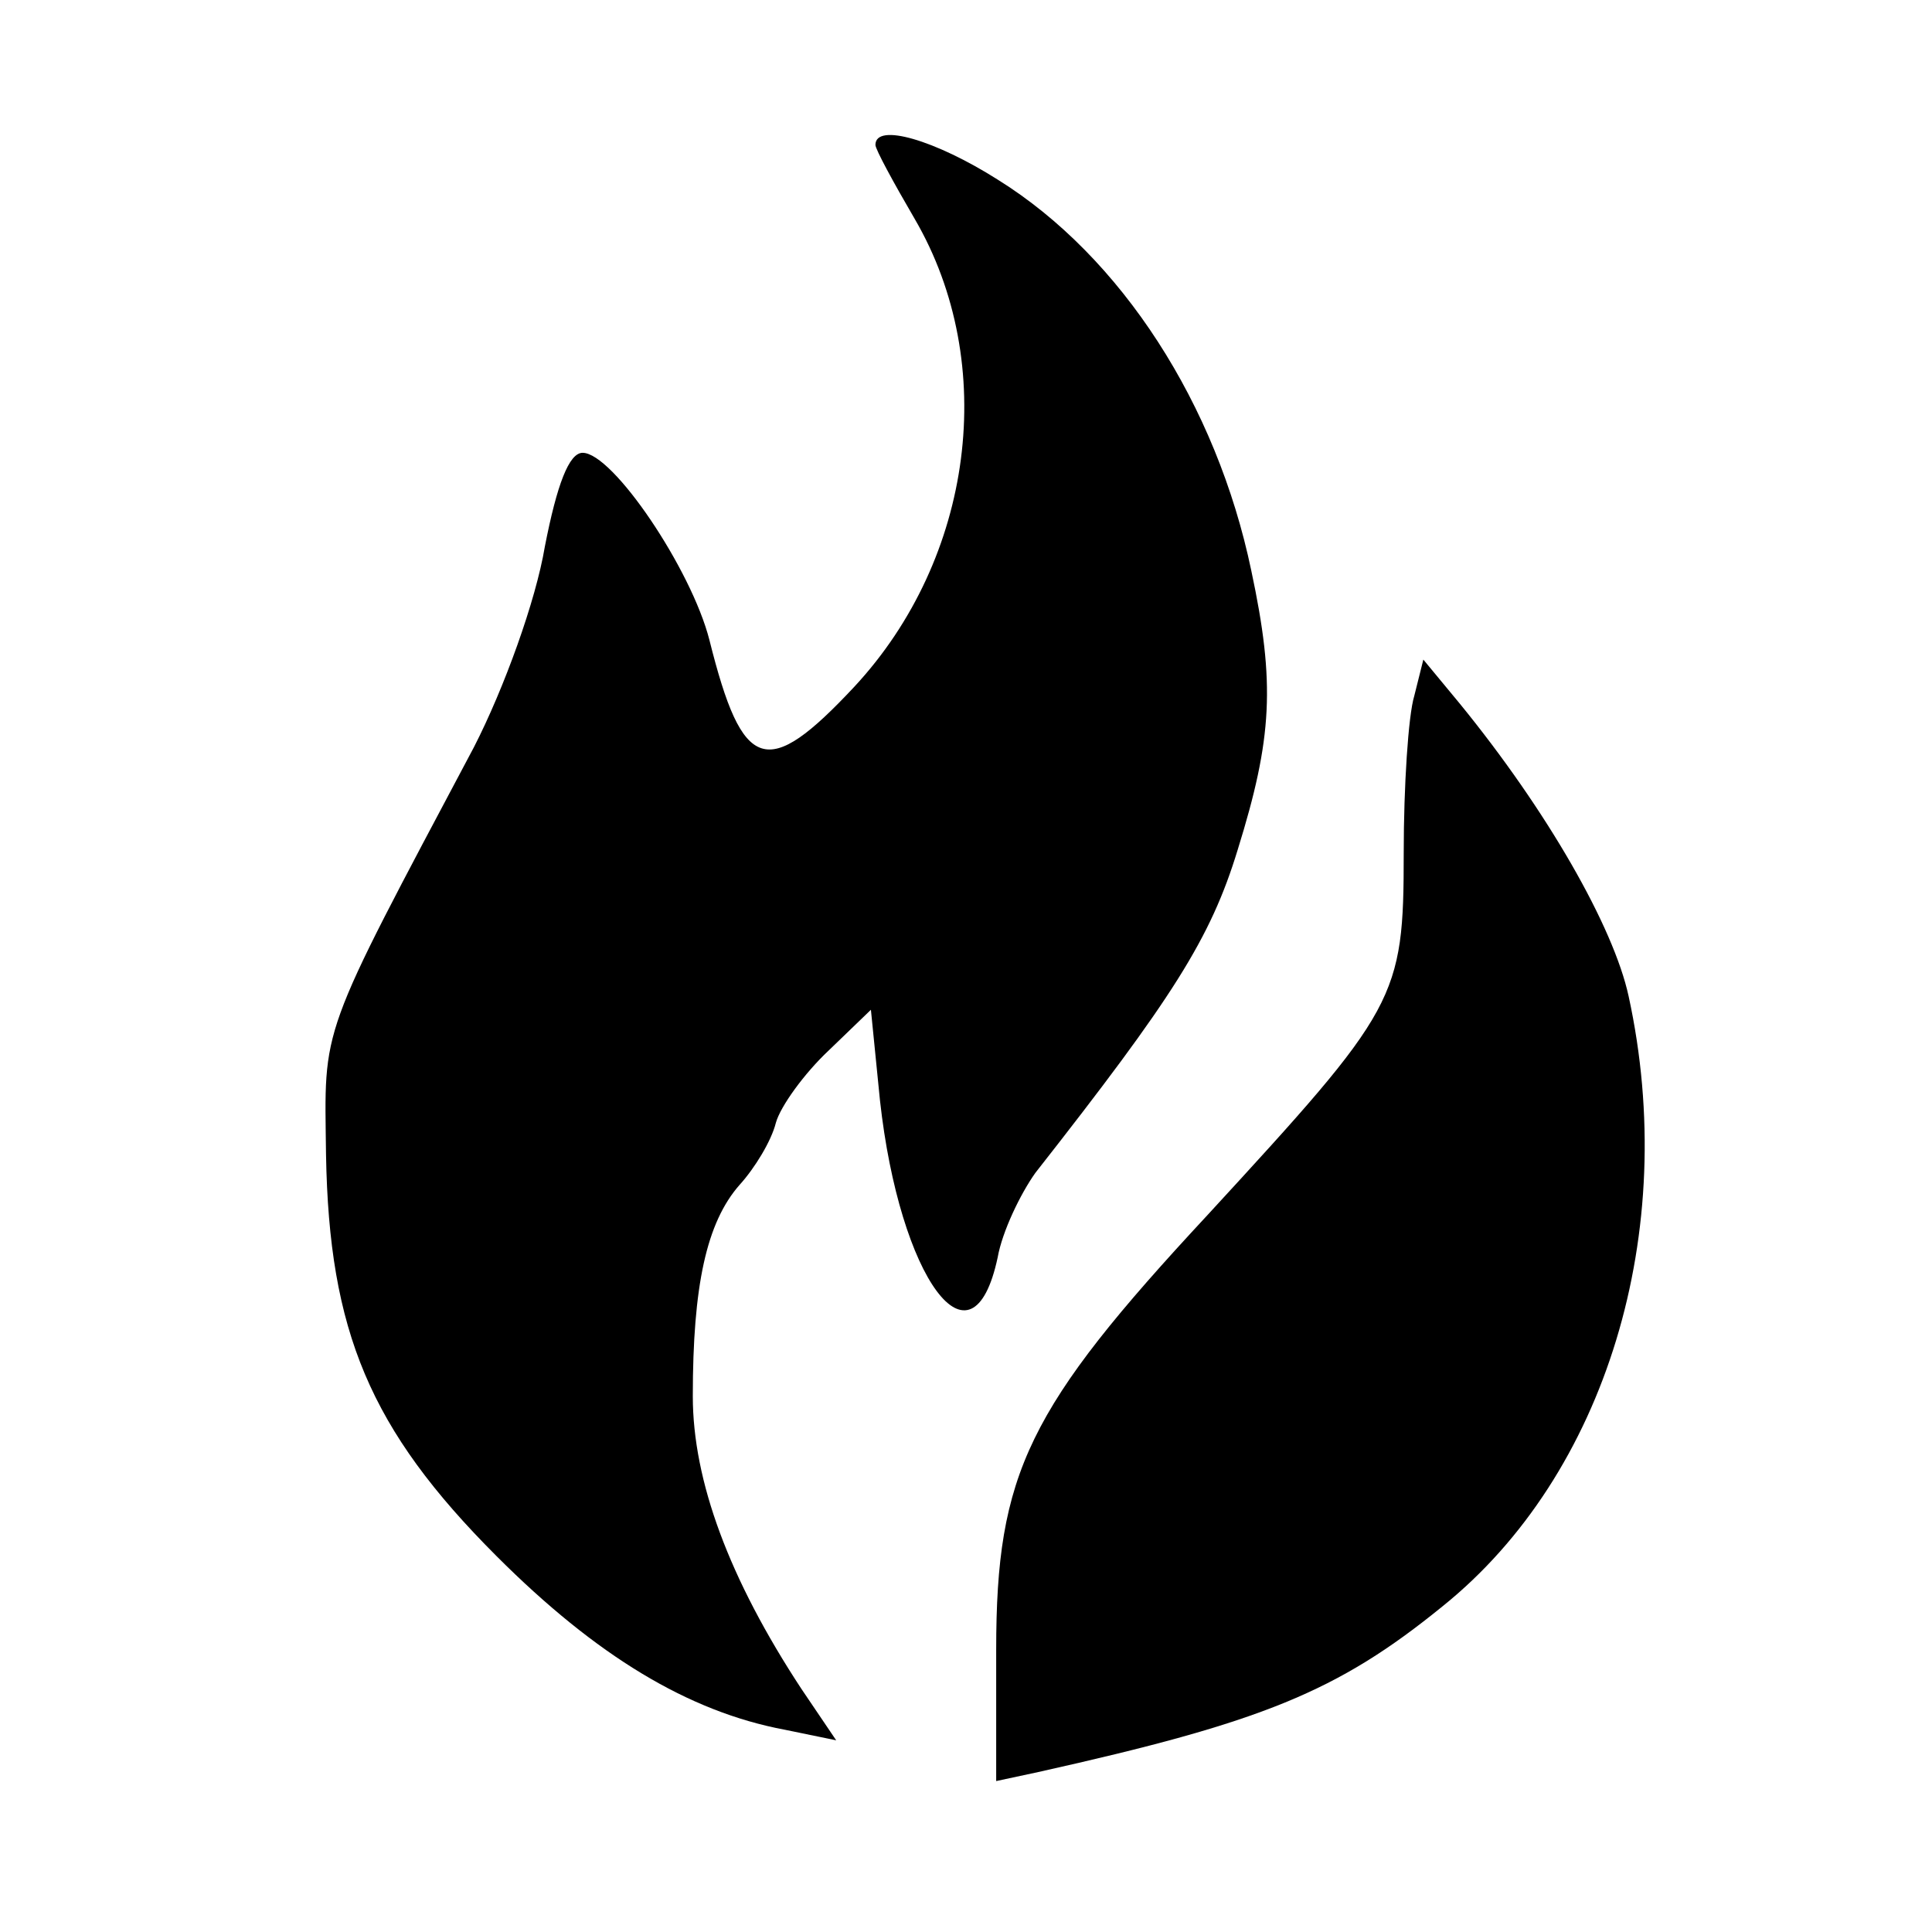
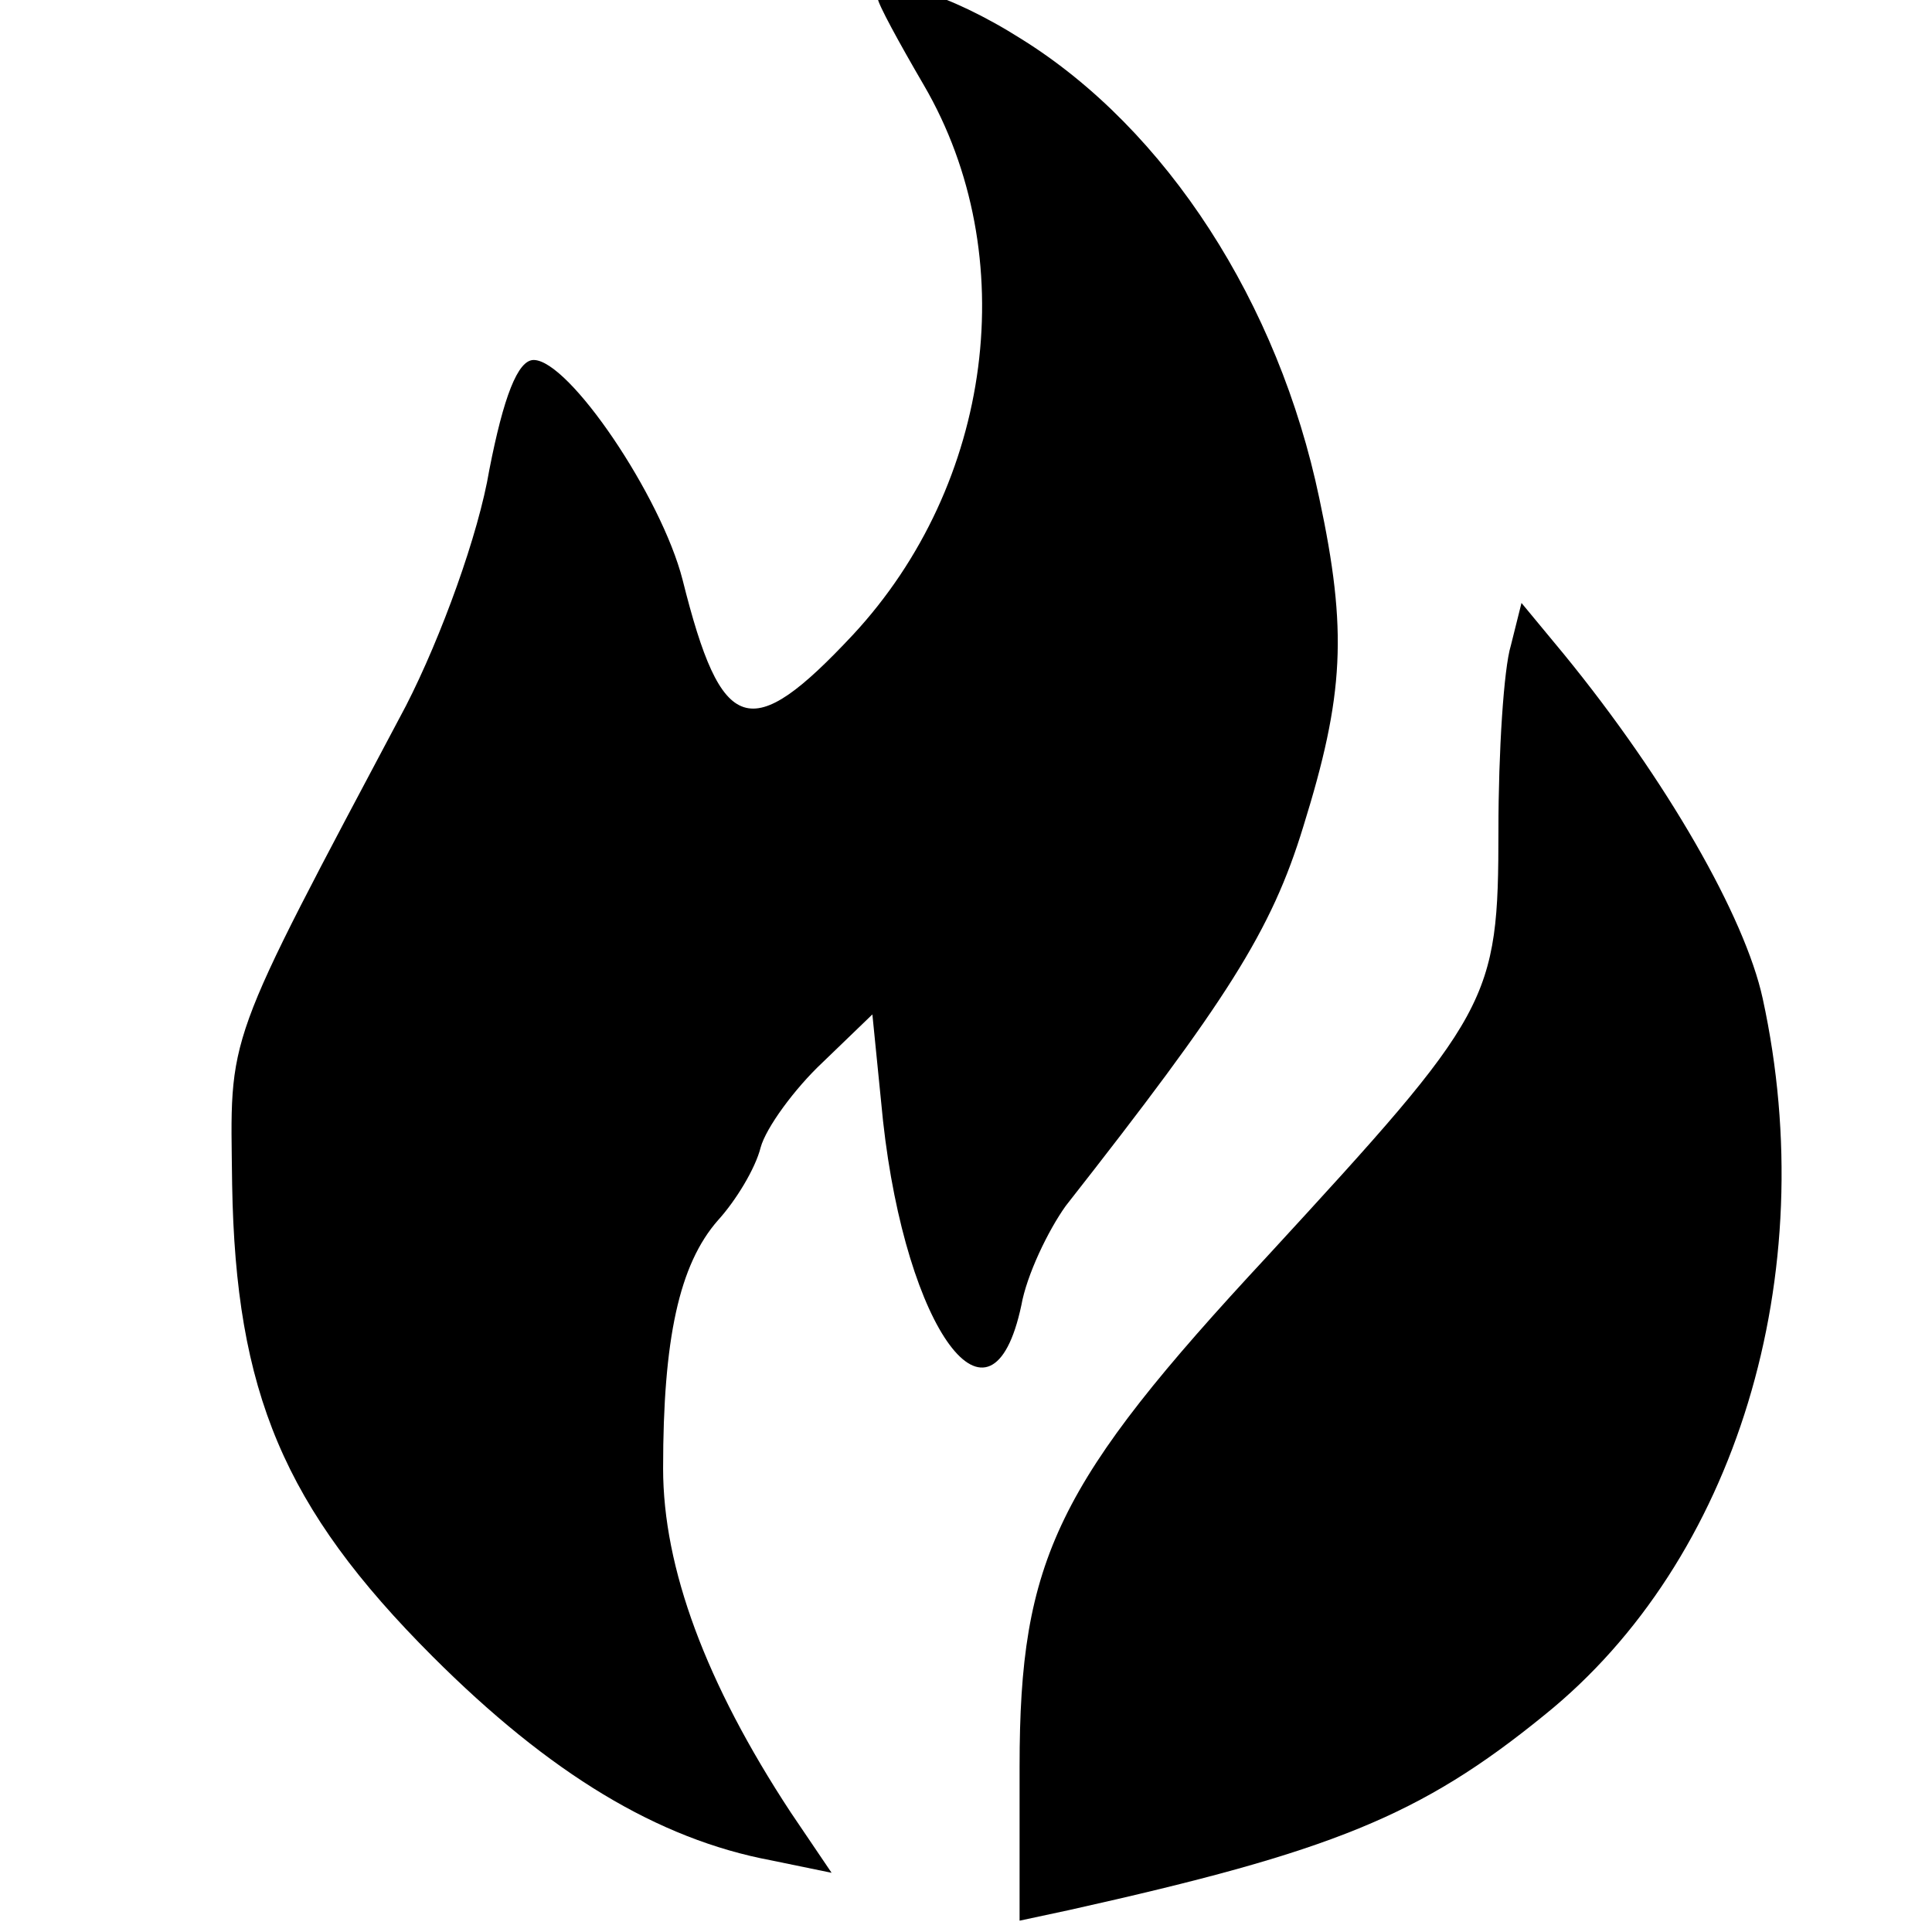
- <svg xmlns="http://www.w3.org/2000/svg" version="1.0" width="128pt" height="128pt" viewBox="0 0 128 128" preserveAspectRatio="xMidYMid meet">
-   <g transform="translate(0,128) scale(0.1,-0.1)" fill="#000000" stroke="none">
+ <svg xmlns="http://www.w3.org/2000/svg" version="1.0" width="128pt" height="128pt" viewBox="10 -139 128 128" preserveAspectRatio="xMidYMid meet">
+   <g transform="scale(0.1175,-0.1175)" fill="#000000" stroke="none">
    <path d="M580 1184 c0 -3 12 -25 26 -49 56 -96 39 -225 -40 -310 -58 -62 -74 -57 -96 31 -12 47 -64 124 -84 124 -9 0 -17 -21 -25 -62 -6 -36 -27 -94 -47 -133 -104 -196 -99 -183 -98 -270 2 -117 29 -182 113 -266 66 -66 127 -103 191 -115 l34 -7 -23 34 c-48 73 -72 138 -72 194 0 73 9 115 31 140 10 11 21 29 24 41 3 11 19 33 35 48 l28 27 6 -60 c13 -118 61 -184 78 -104 3 17 15 42 25 56 91 116 116 155 134 214 23 74 25 110 9 185 -23 110 -86 208 -168 259 -41 26 -81 38 -81 23z" />
    <path d="M937 819 c-4 -13 -7 -60 -7 -104 0 -97 -4 -103 -130 -240 -119 -128 -140 -171 -140 -288 l0 -87 28 6 c148 33 198 53 268 110 108 87 157 248 123 404 -10 46 -54 123 -112 194 l-24 29 -6 -24z" />
  </g>
</svg>
